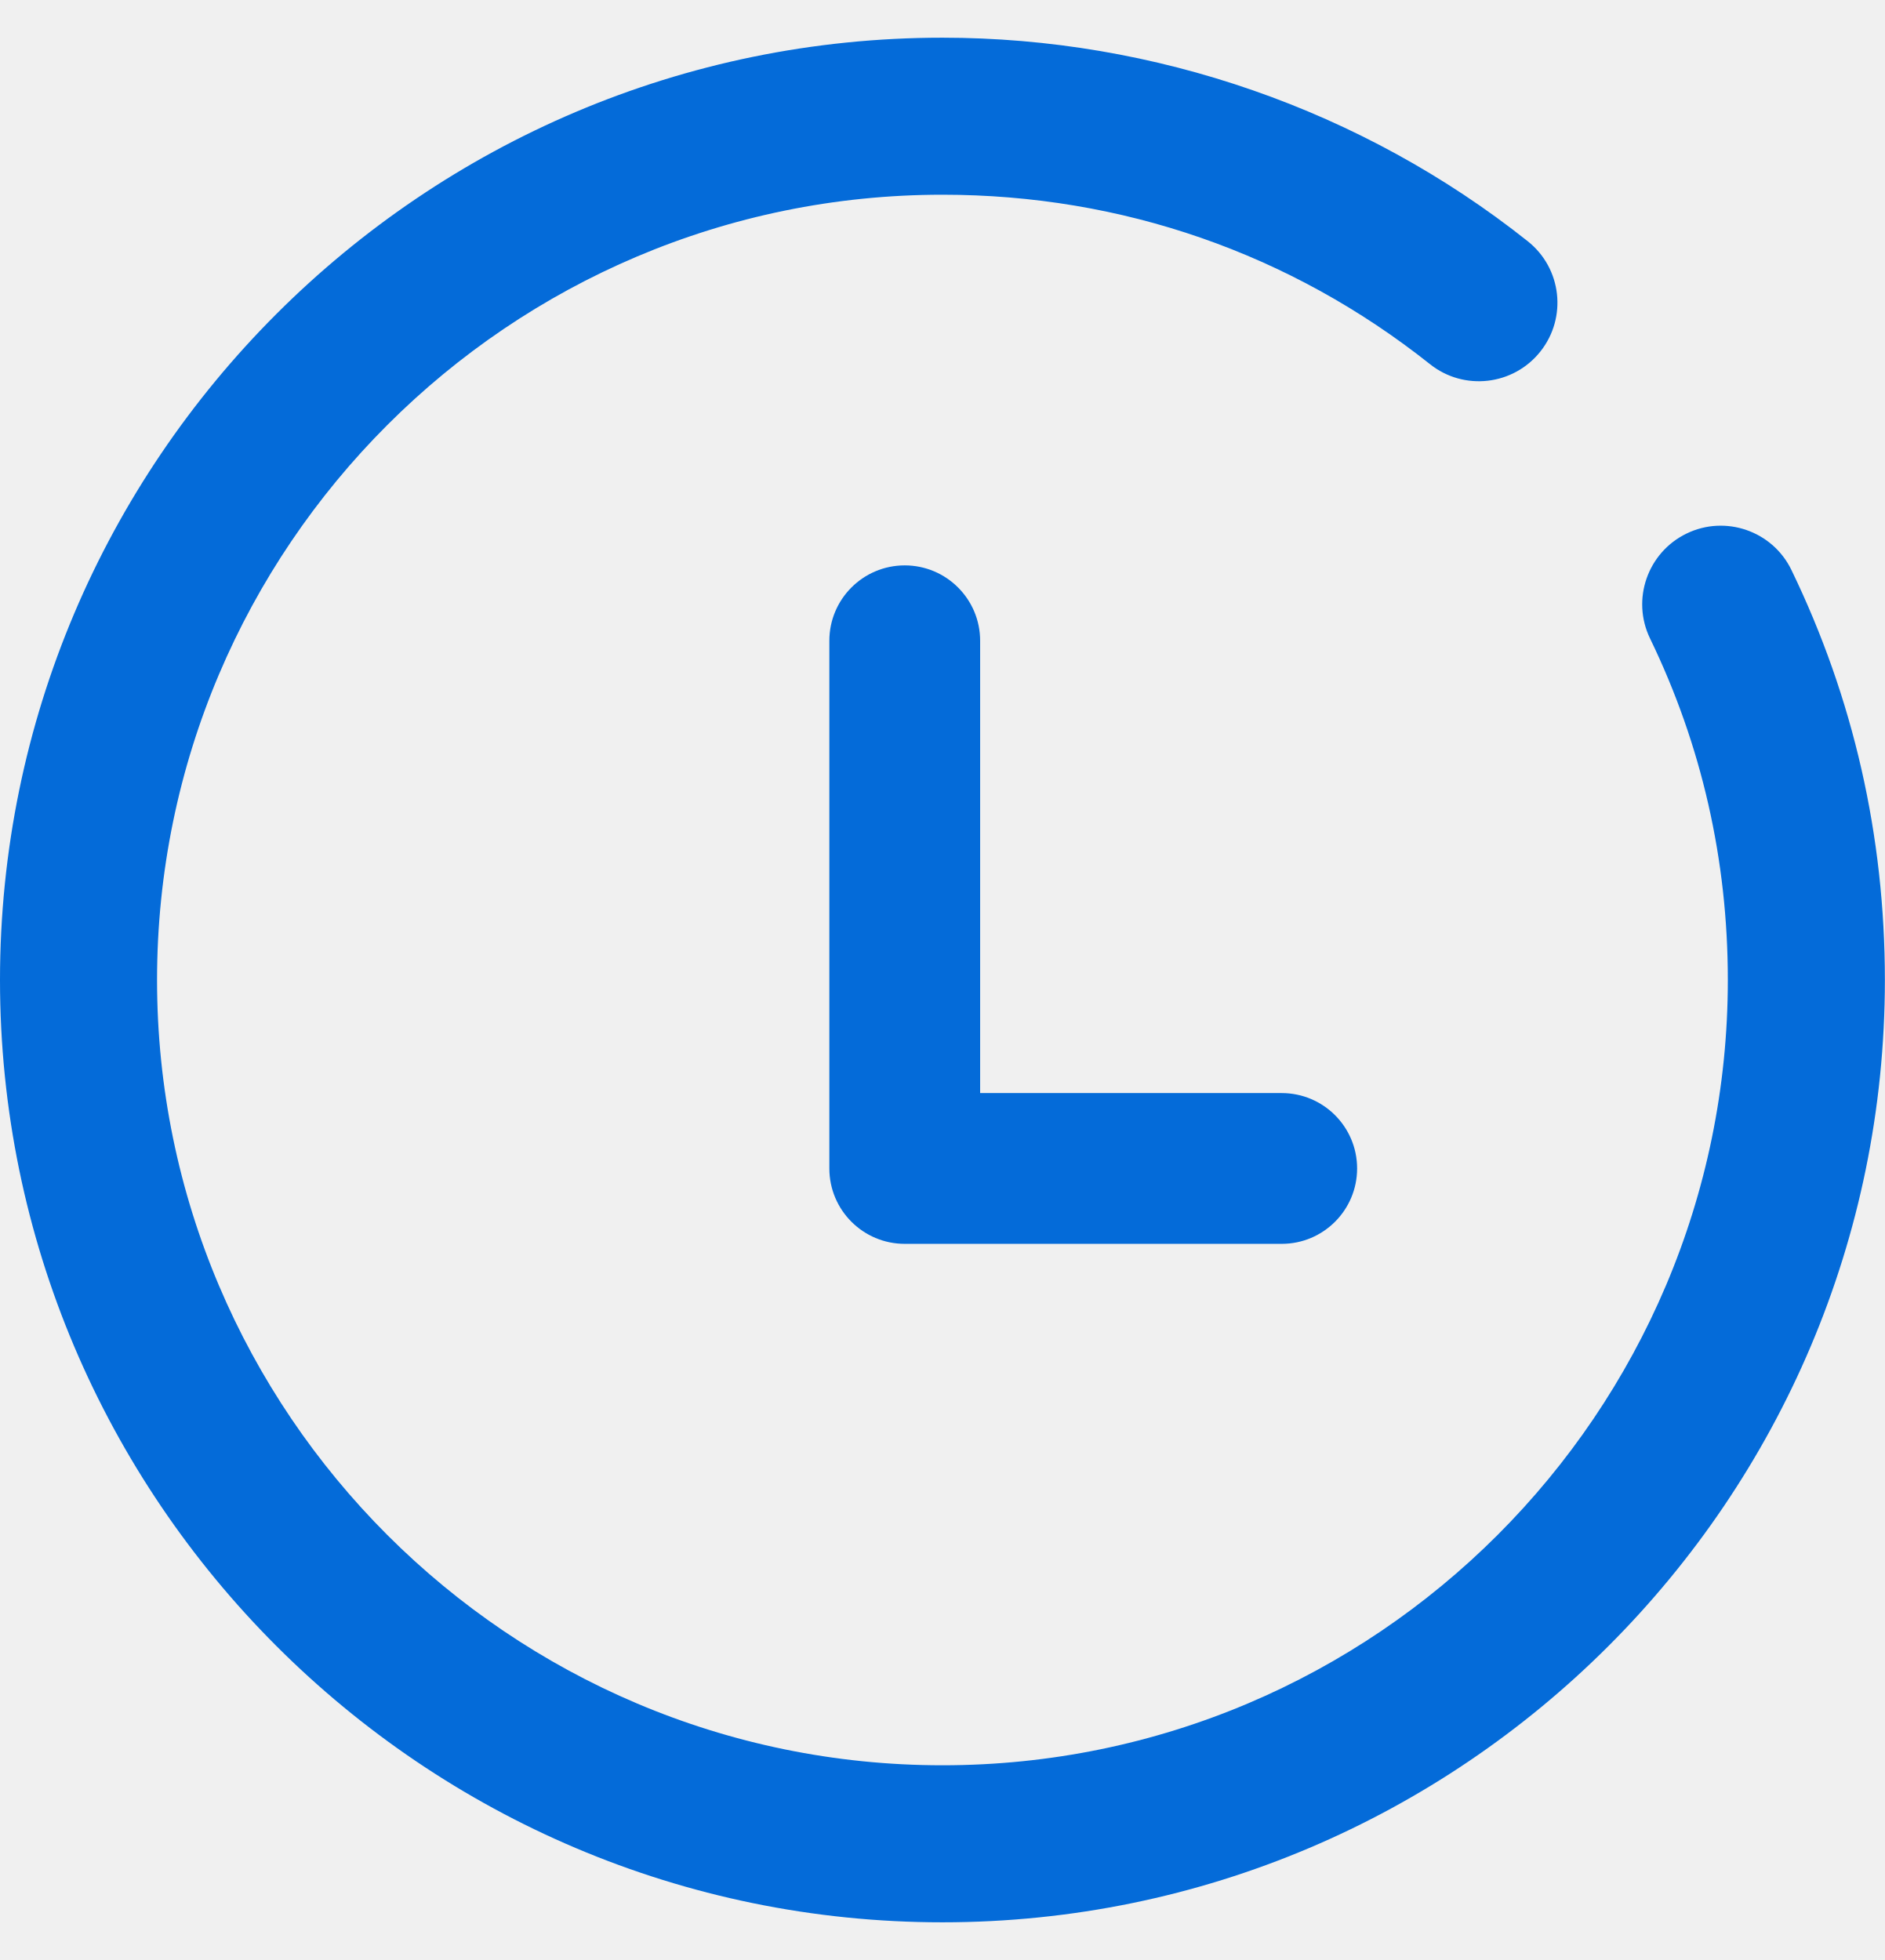
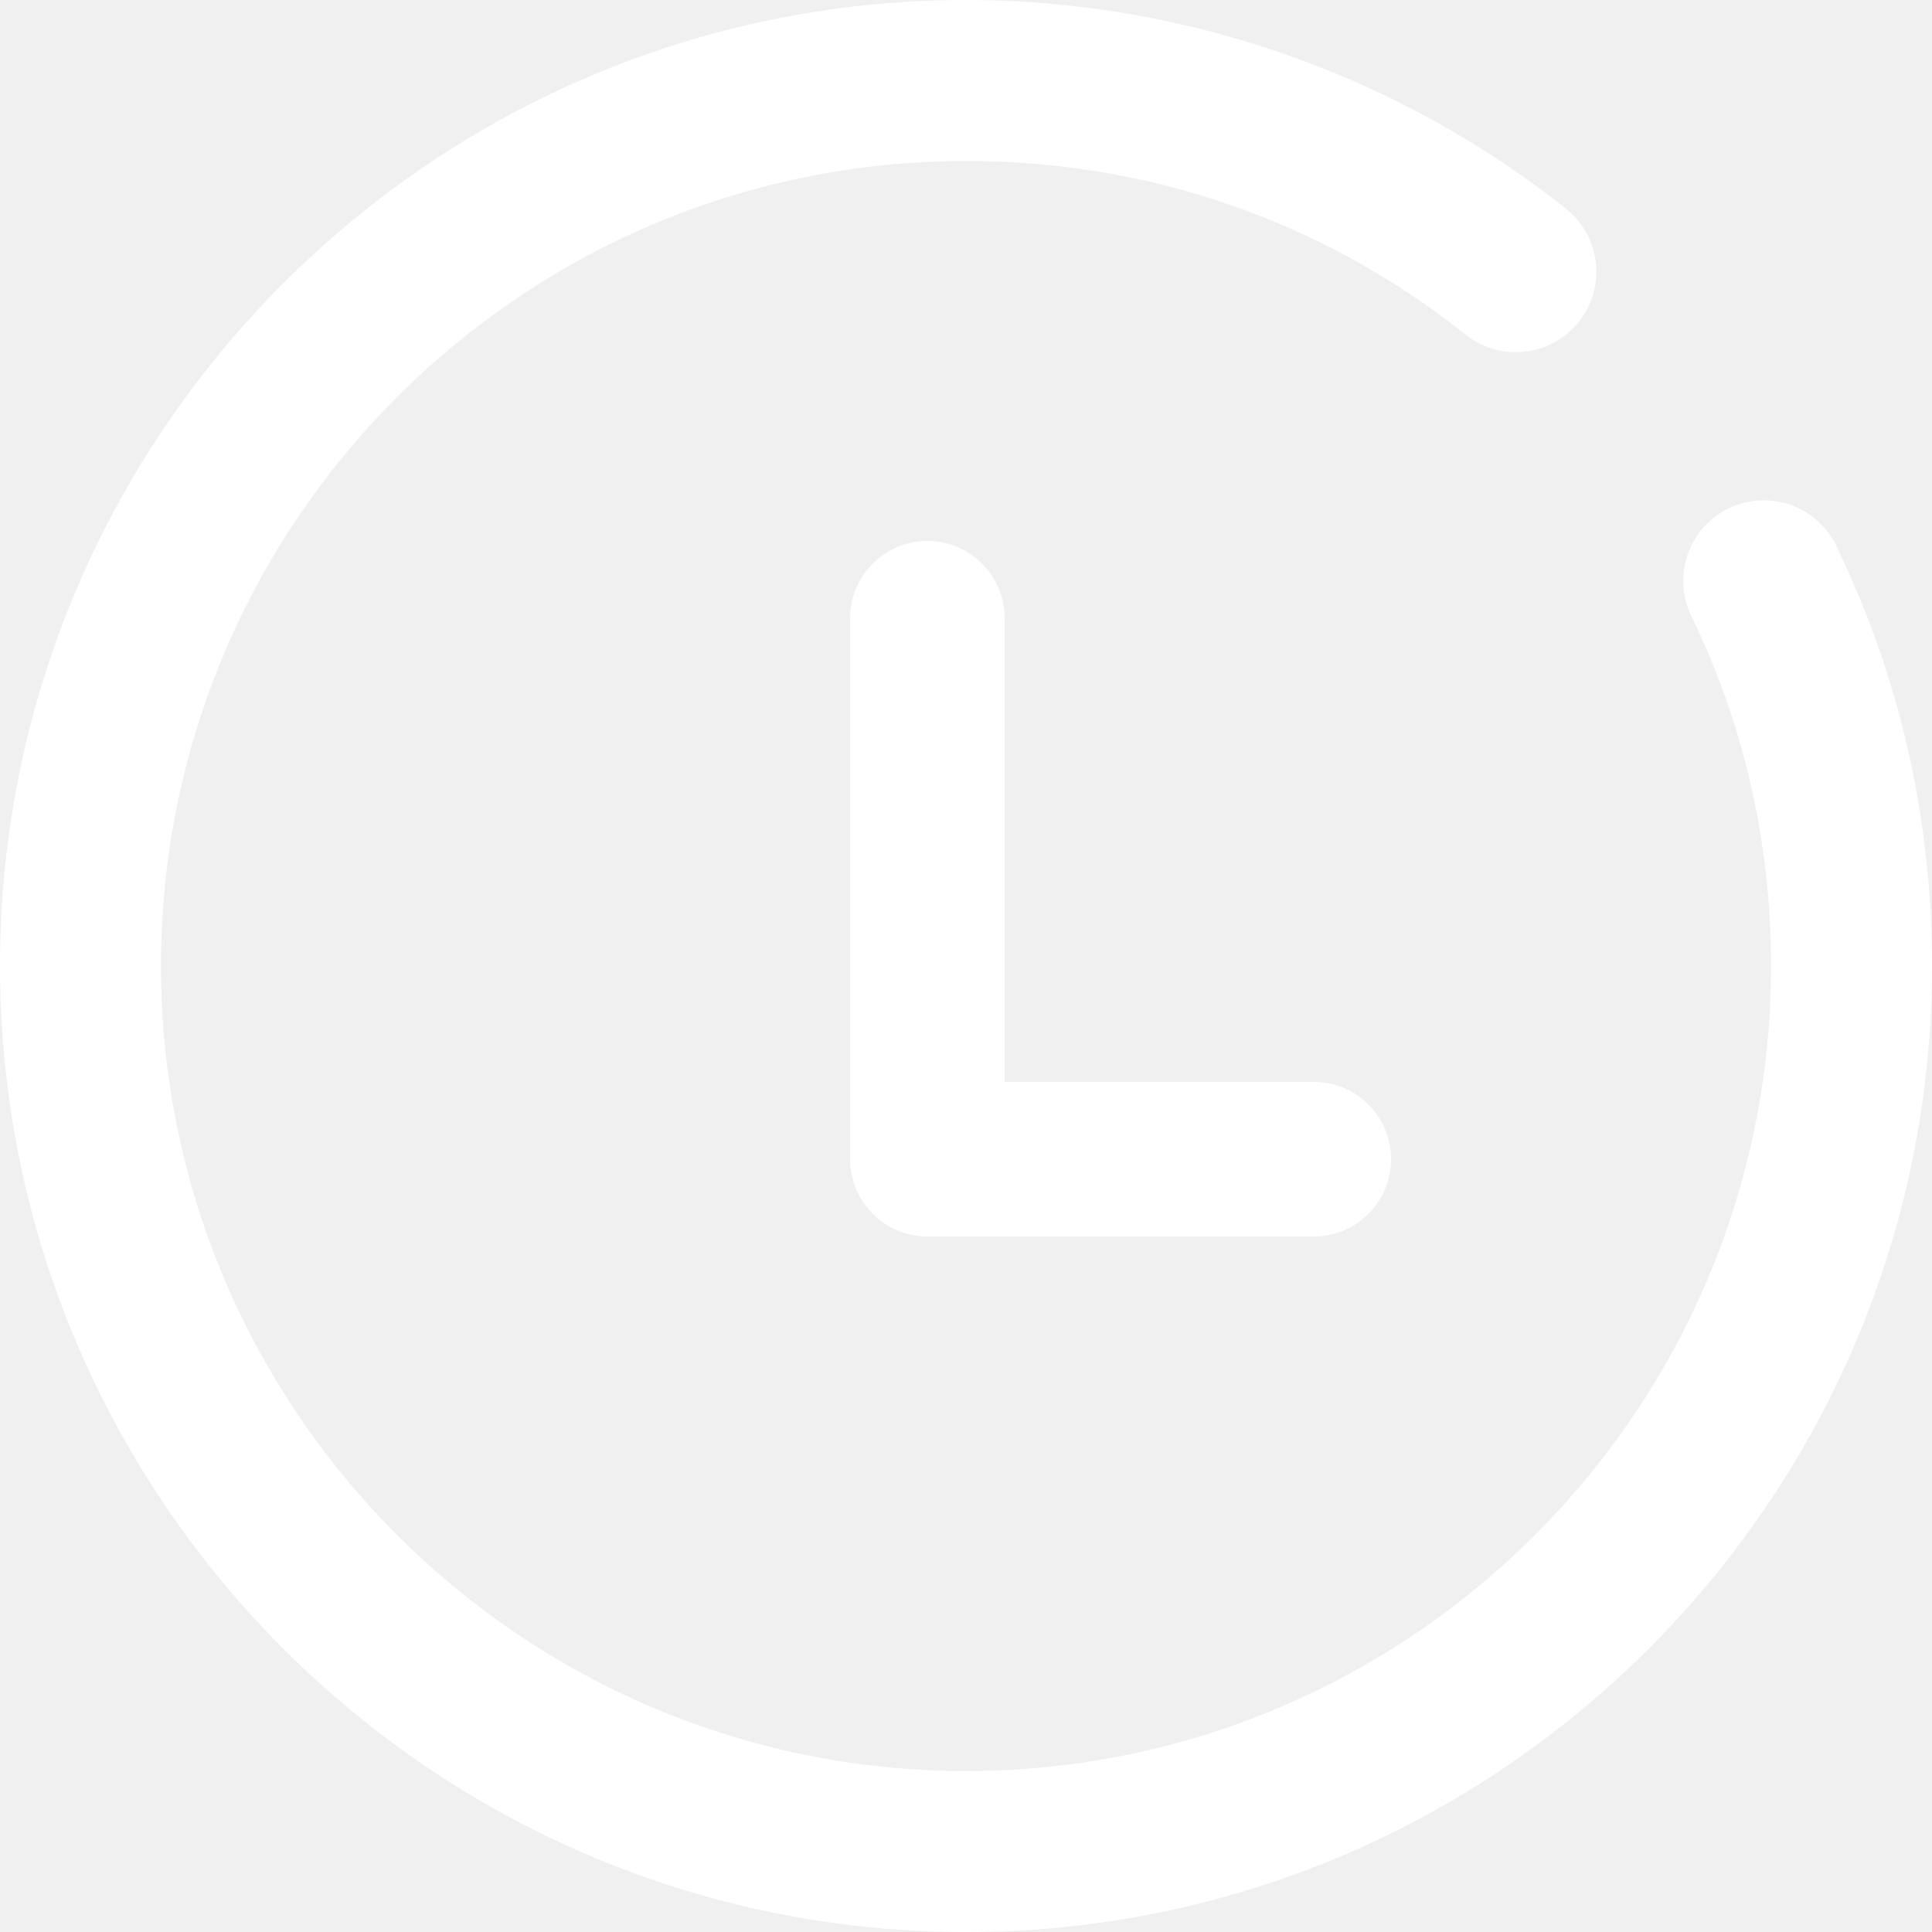
- <svg xmlns="http://www.w3.org/2000/svg" width="25" height="26" viewBox="0 0 25 26" fill="none">
-   <g clip-path="url(#clip0)">
-     <path d="M22.369 7.078C21.852 7.329 21.635 7.952 21.885 8.469C22.57 9.883 22.917 11.407 22.917 13C22.917 18.744 18.244 23.417 12.5 23.417C6.756 23.417 2.083 18.744 2.083 13C2.083 7.256 6.756 2.583 12.5 2.583C14.88 2.583 17.116 3.361 18.967 4.831C19.416 5.189 20.072 5.114 20.43 4.664C20.789 4.213 20.714 3.558 20.263 3.2C18.072 1.459 15.315 0.5 12.5 0.5C5.608 0.5 0 6.108 0 13C0 19.892 5.608 25.5 12.5 25.5C19.392 25.5 25 19.892 25 13C25 11.09 24.583 9.26 23.761 7.562C23.511 7.043 22.885 6.827 22.369 7.078Z" fill="#046BD9" />
-     <path d="M12 7.5C11.448 7.5 11 7.948 11 8.5V15.5C11 16.052 11.448 16.5 12 16.5H17C17.552 16.5 18 16.052 18 15.5C18 14.948 17.552 14.5 17 14.5H13V8.5C13 7.948 12.552 7.5 12 7.5Z" fill="#046BD9" />
-   </g>
-   <defs>
-     <clipPath id="clip0">
-       <rect width="25" height="25" fill="white" transform="translate(0 0.5)" />
-     </clipPath>
-   </defs>
+ <svg xmlns="http://www.w3.org/2000/svg" width="25" height="25" viewBox="0 0 25 25" fill="none">
+   <path d="M22.369 6.578C21.852 6.829 21.635 7.452 21.885 7.969C22.57 9.383 22.917 10.907 22.917 12.5C22.917 18.244 18.244 22.917 12.5 22.917C6.756 22.917 2.083 18.244 2.083 12.5C2.083 6.756 6.756 2.083 12.5 2.083C14.88 2.083 17.116 2.861 18.967 4.331C19.416 4.689 20.072 4.614 20.43 4.164C20.789 3.713 20.714 3.058 20.263 2.7C18.072 0.959 15.315 0 12.5 0C5.608 0 0 5.608 0 12.5C0 19.392 5.608 25 12.5 25C19.392 25 25 19.392 25 12.5C25 10.59 24.583 8.76 23.761 7.062C23.511 6.543 22.885 6.327 22.369 6.578Z" fill="white" />
+   <path d="M12 7C11.448 7 11 7.448 11 8V15C11 15.552 11.448 16 12 16H17C17.552 16 18 15.552 18 15C18 14.448 17.552 14 17 14H13V8C13 7.448 12.552 7 12 7Z" fill="white" />
</svg>
